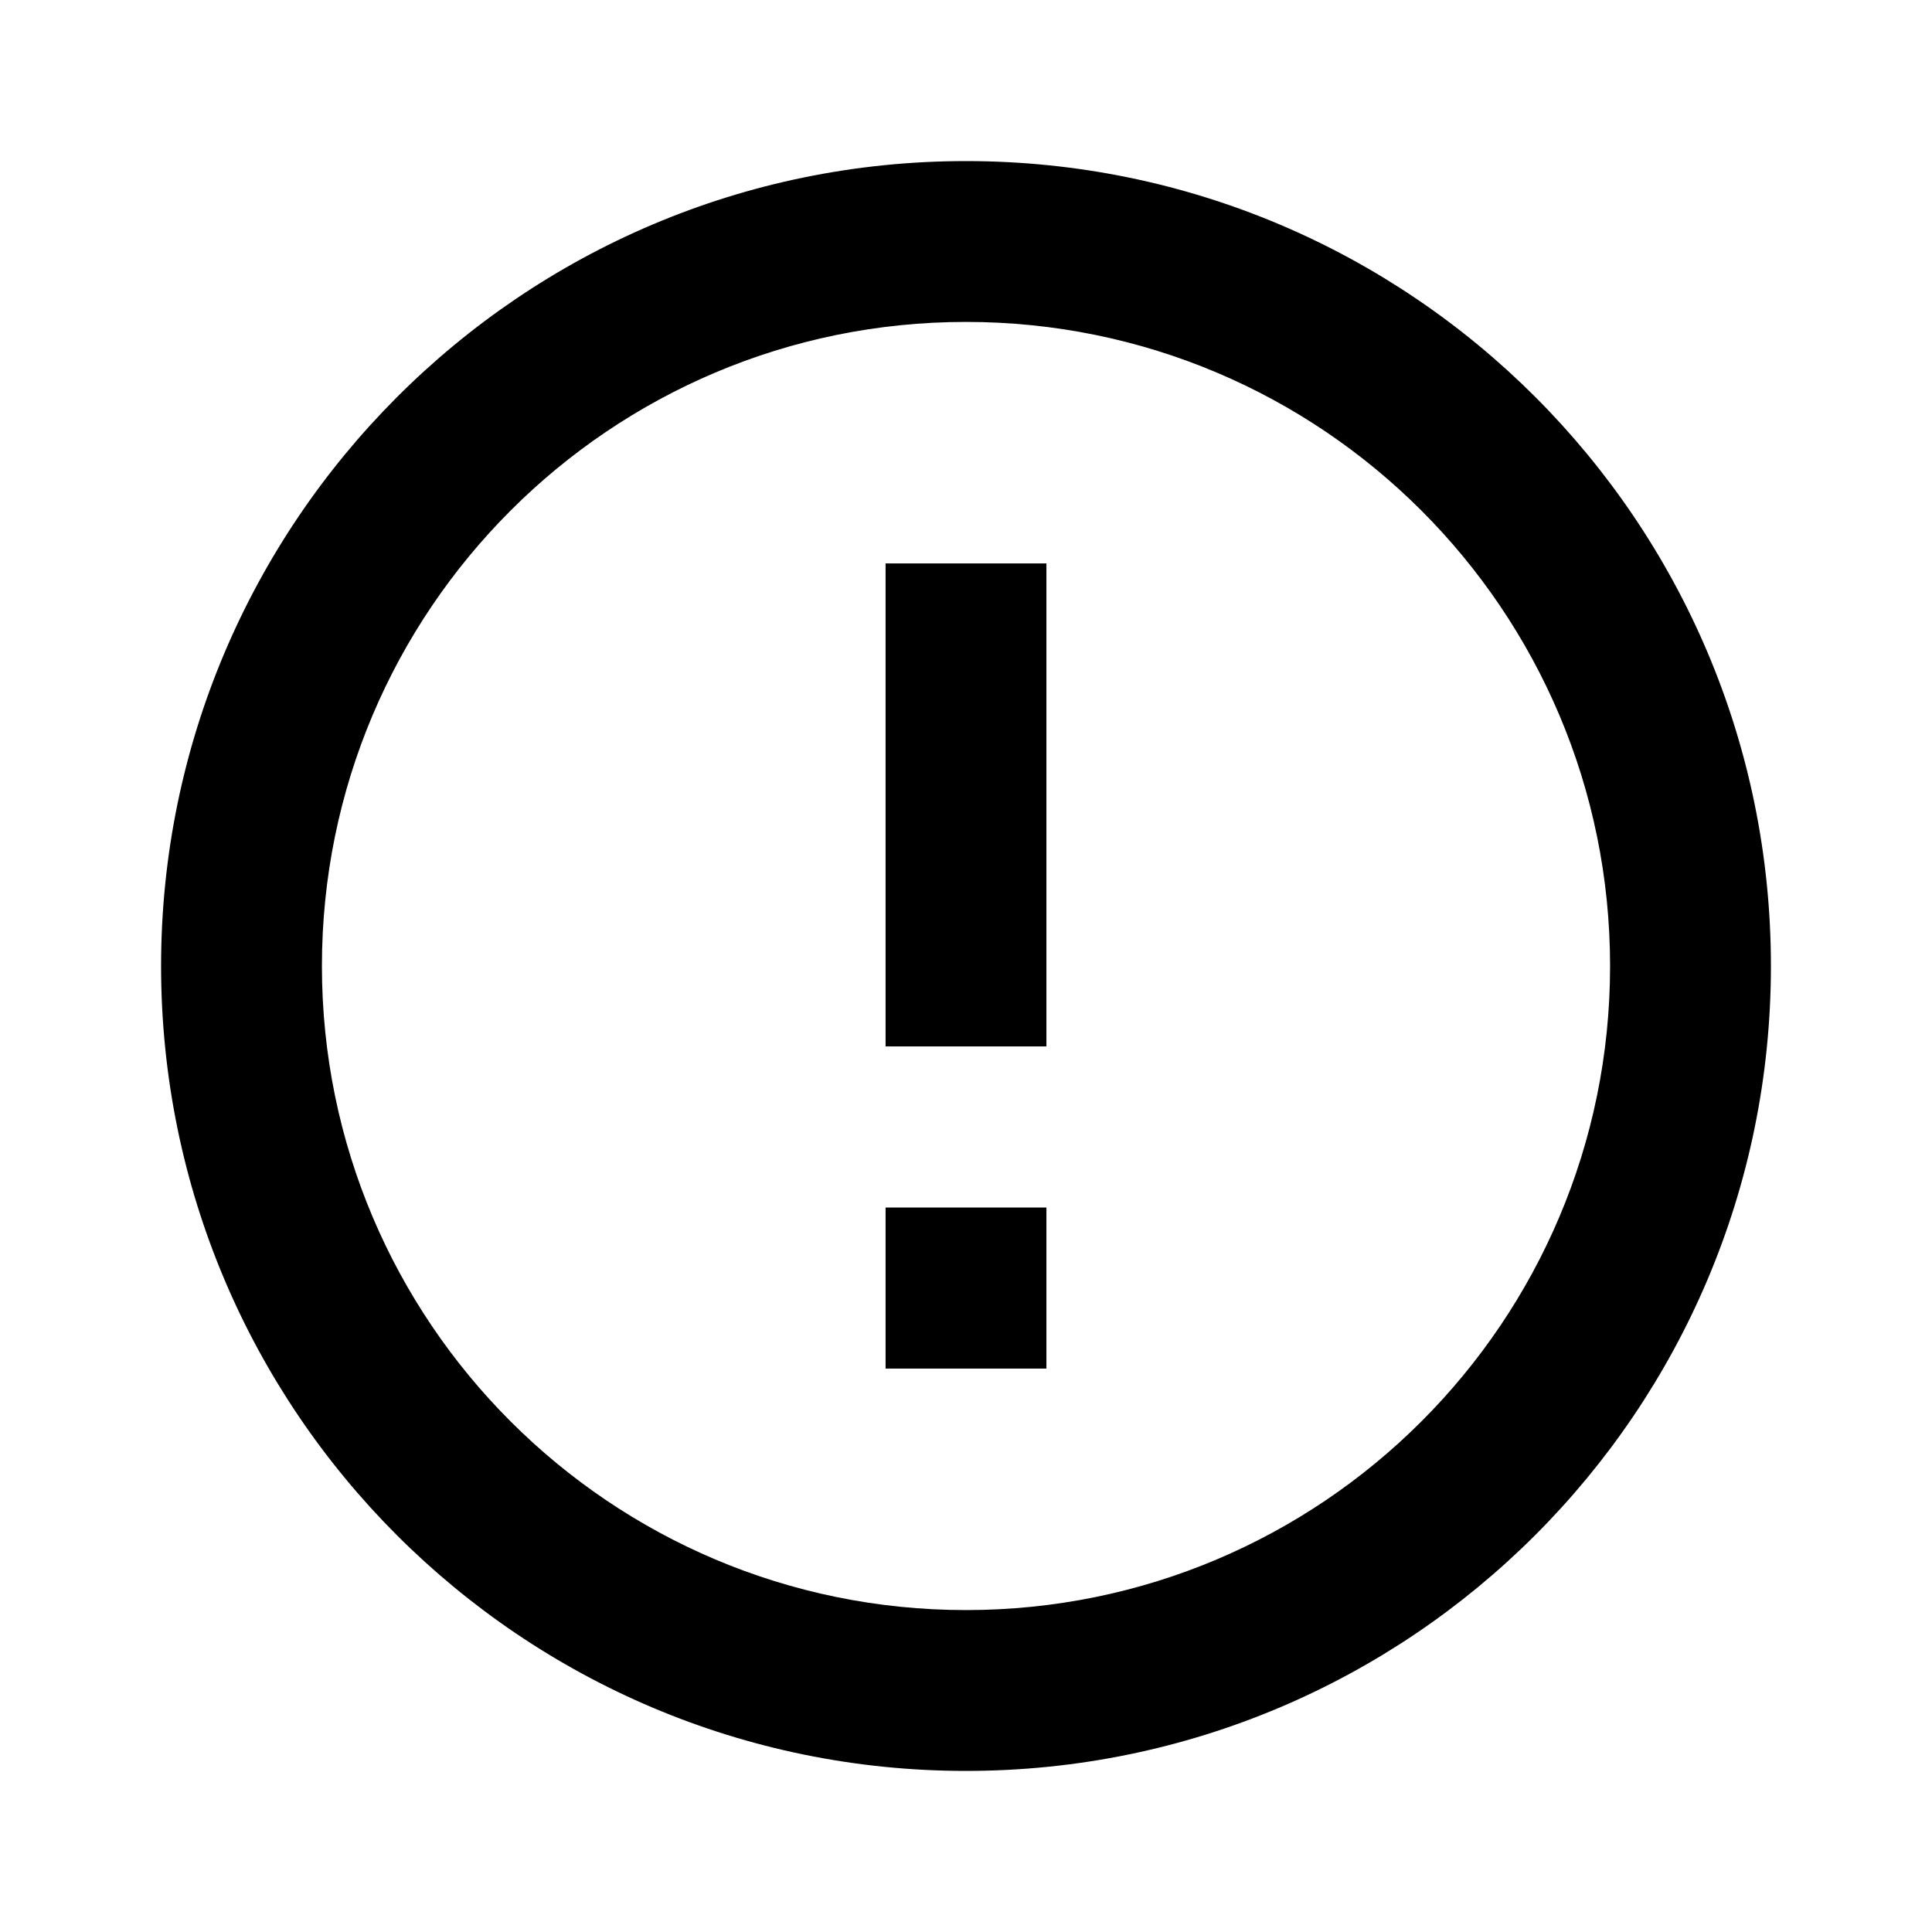
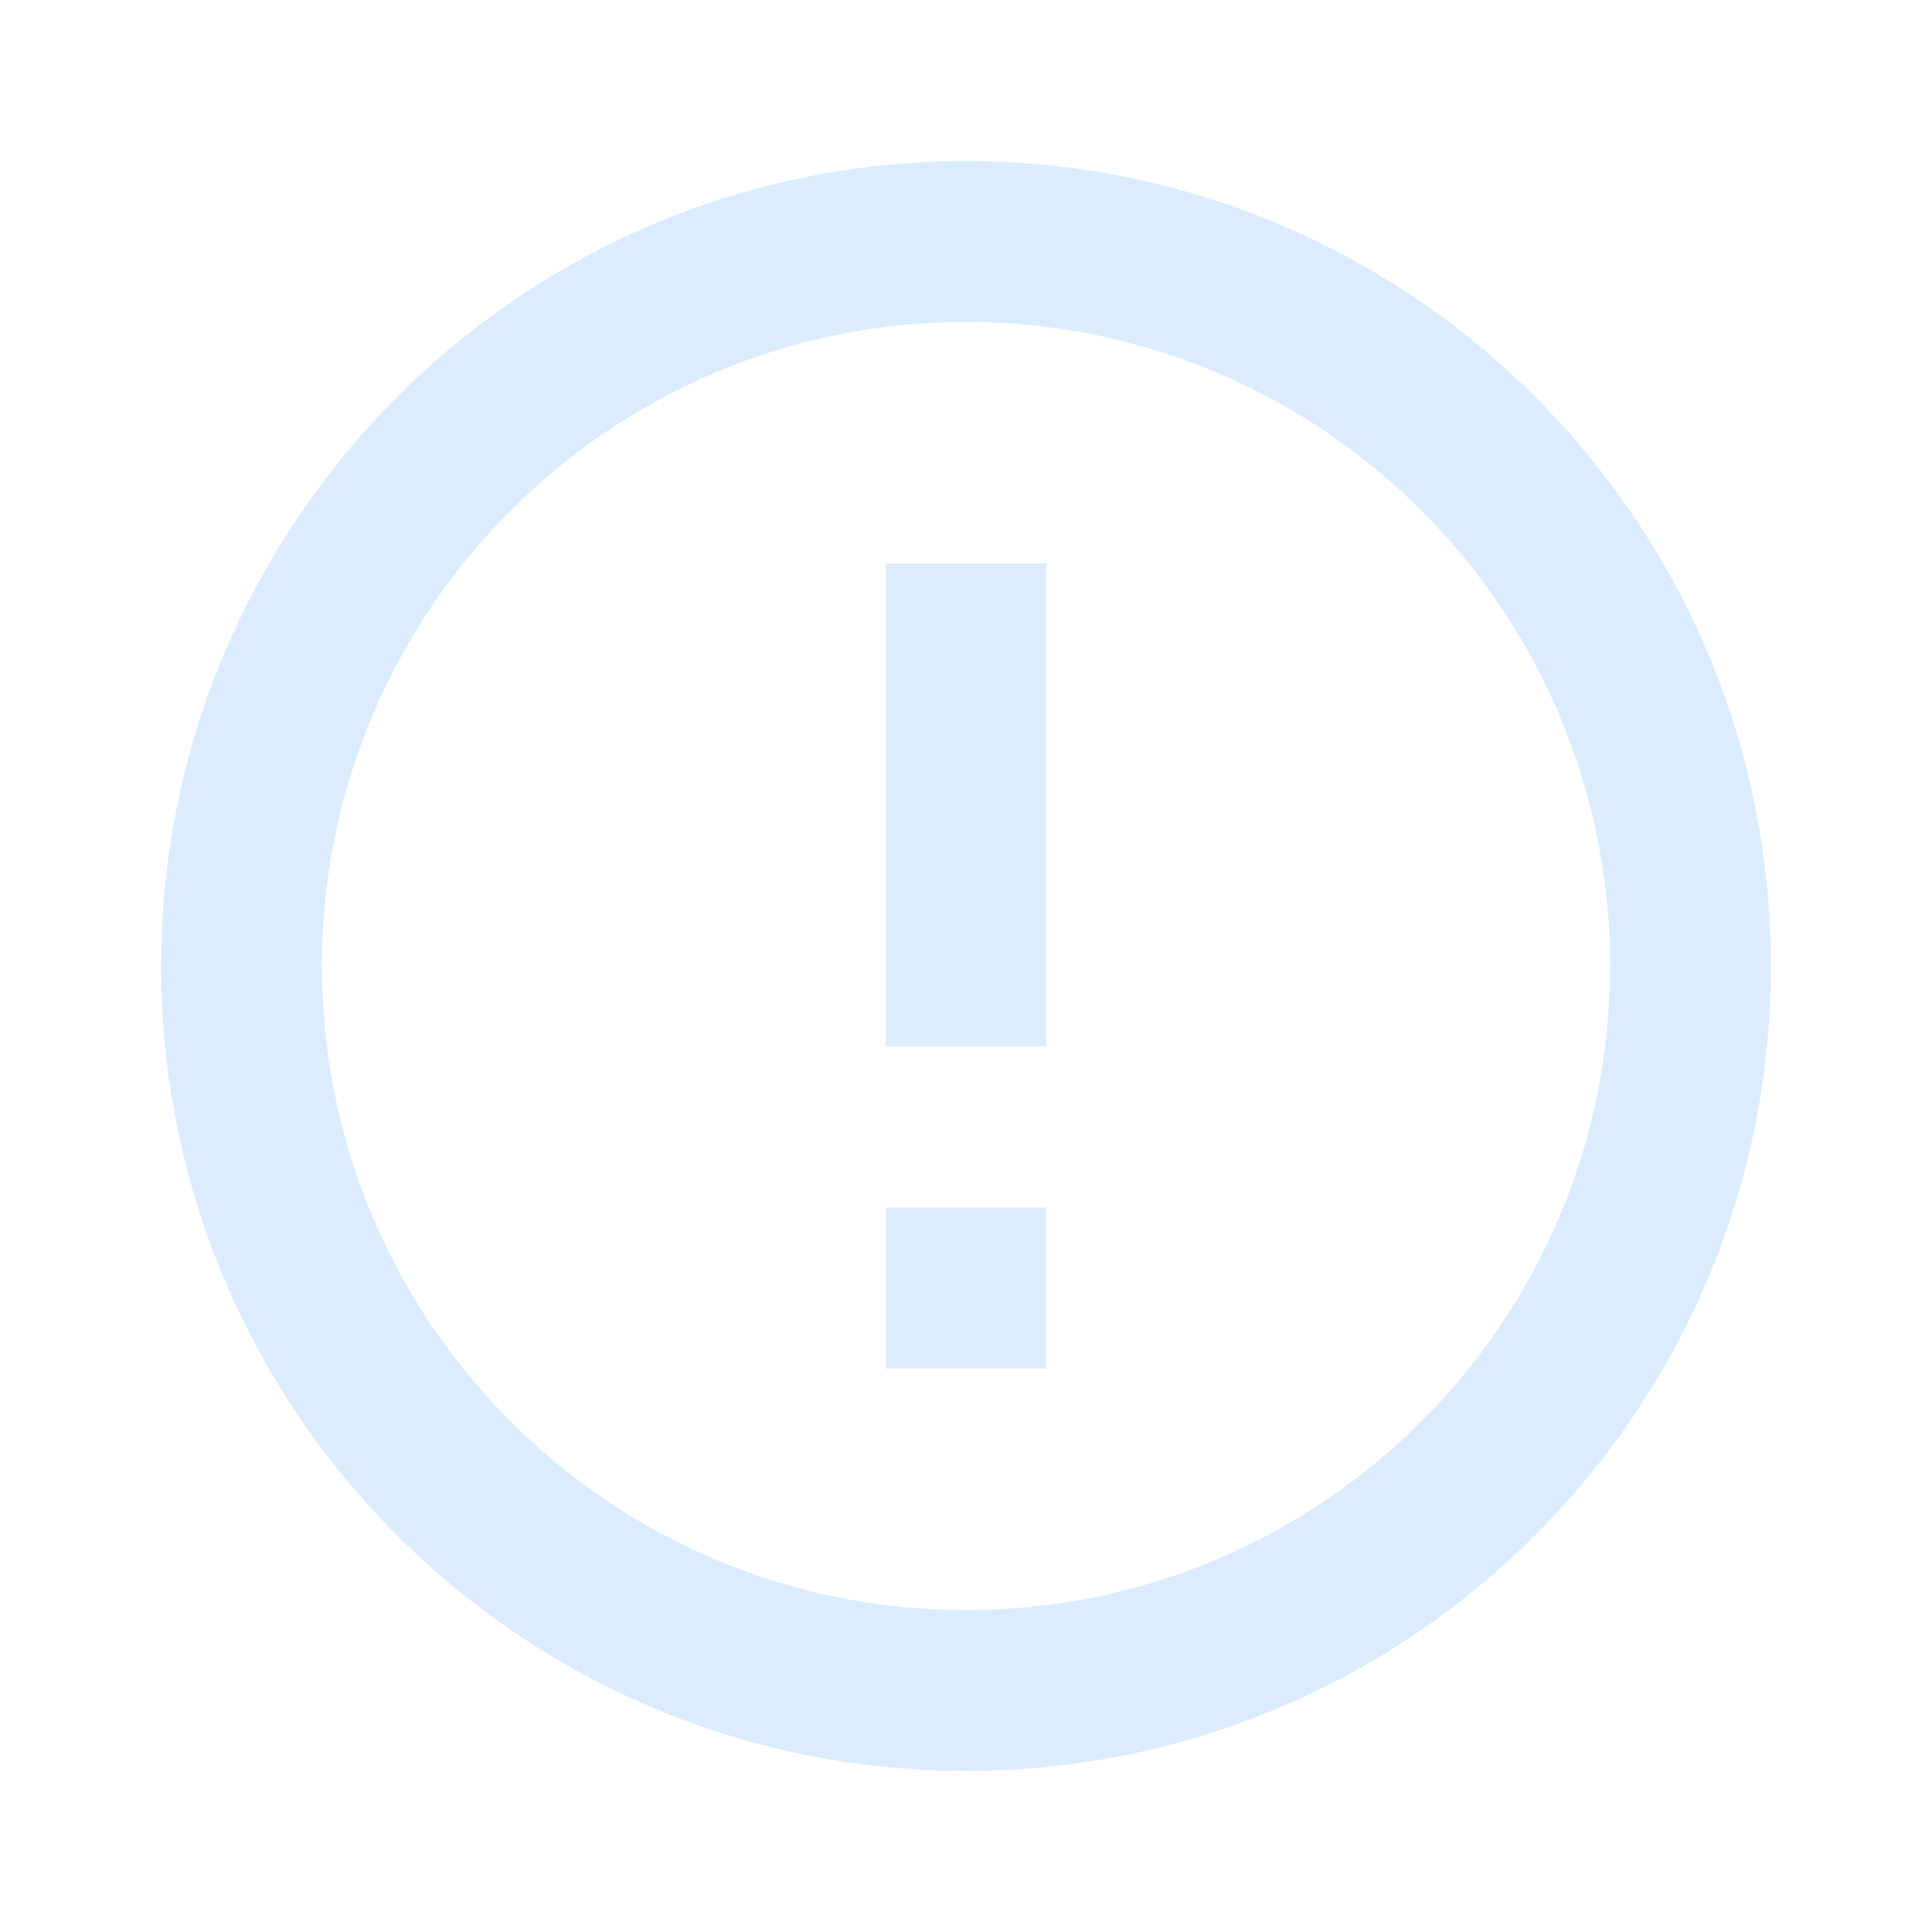
<svg xmlns="http://www.w3.org/2000/svg" width="32px" height="32px" viewBox="0 0 32 32" version="1.1">
  <g id="surface1">
-     <path style="stroke:none;fill-rule:nonzero;" d="M 14.668 20 L 17.332 20 L 17.332 22.668 L 14.668 22.668 L 14.668 20 M 14.668 9.332 L 17.332 9.332 L 17.332 17.332 L 14.668 17.332 L 14.668 9.332 M 16 2.668 C 8.625 2.668 2.668 8.668 2.668 16 C 2.668 23.363 8.637 29.332 16 29.332 C 23.363 29.332 29.332 23.363 29.332 16 C 29.332 8.637 23.363 2.668 16 2.668 M 16 26.668 C 10.109 26.668 5.332 21.891 5.332 16 C 5.332 10.109 10.109 5.332 16 5.332 C 21.891 5.332 26.668 10.109 26.668 16 C 26.668 21.891 21.891 26.668 16 26.668 Z M 16 26.668" fill="currentColor" />
+     <path style="stroke:none;fill-rule:nonzero;" d="M 14.668 20 L 17.332 20 L 17.332 22.668 L 14.668 22.668 L 14.668 20 M 14.668 9.332 L 17.332 9.332 L 17.332 17.332 L 14.668 17.332 L 14.668 9.332 M 16 2.668 C 8.625 2.668 2.668 8.668 2.668 16 C 2.668 23.363 8.637 29.332 16 29.332 C 23.363 29.332 29.332 23.363 29.332 16 C 29.332 8.637 23.363 2.668 16 2.668 M 16 26.668 C 10.109 26.668 5.332 21.891 5.332 16 C 5.332 10.109 10.109 5.332 16 5.332 C 21.891 5.332 26.668 10.109 26.668 16 C 26.668 21.891 21.891 26.668 16 26.668 Z M 16 26.668" fill="#dcecff" />
  </g>
</svg>
